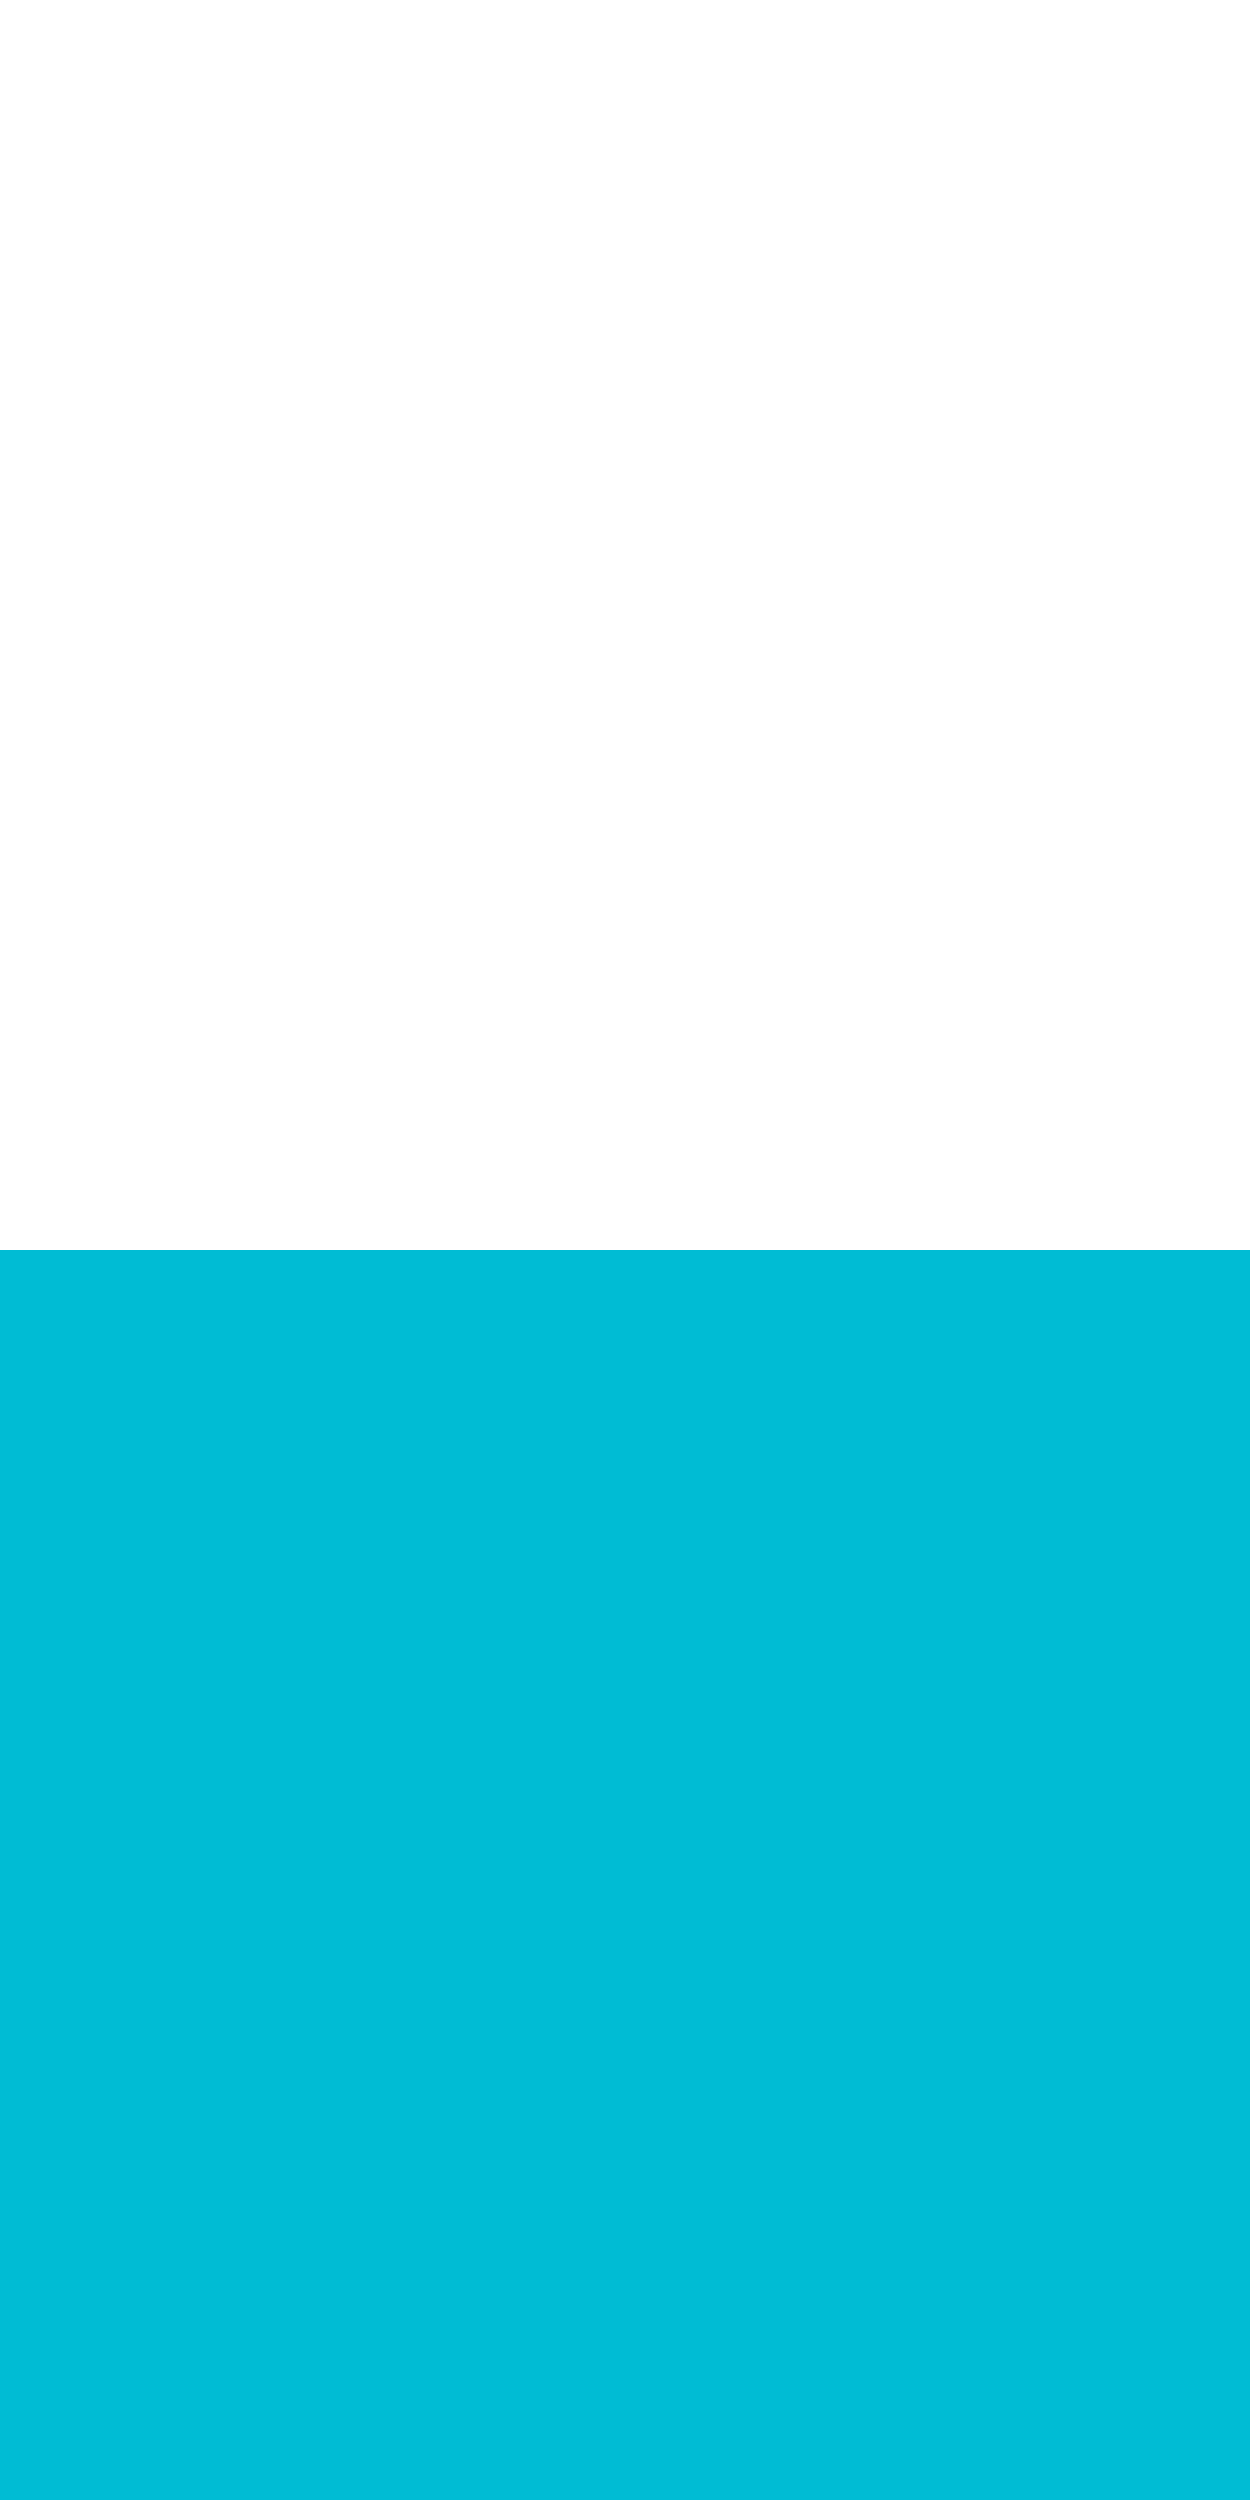
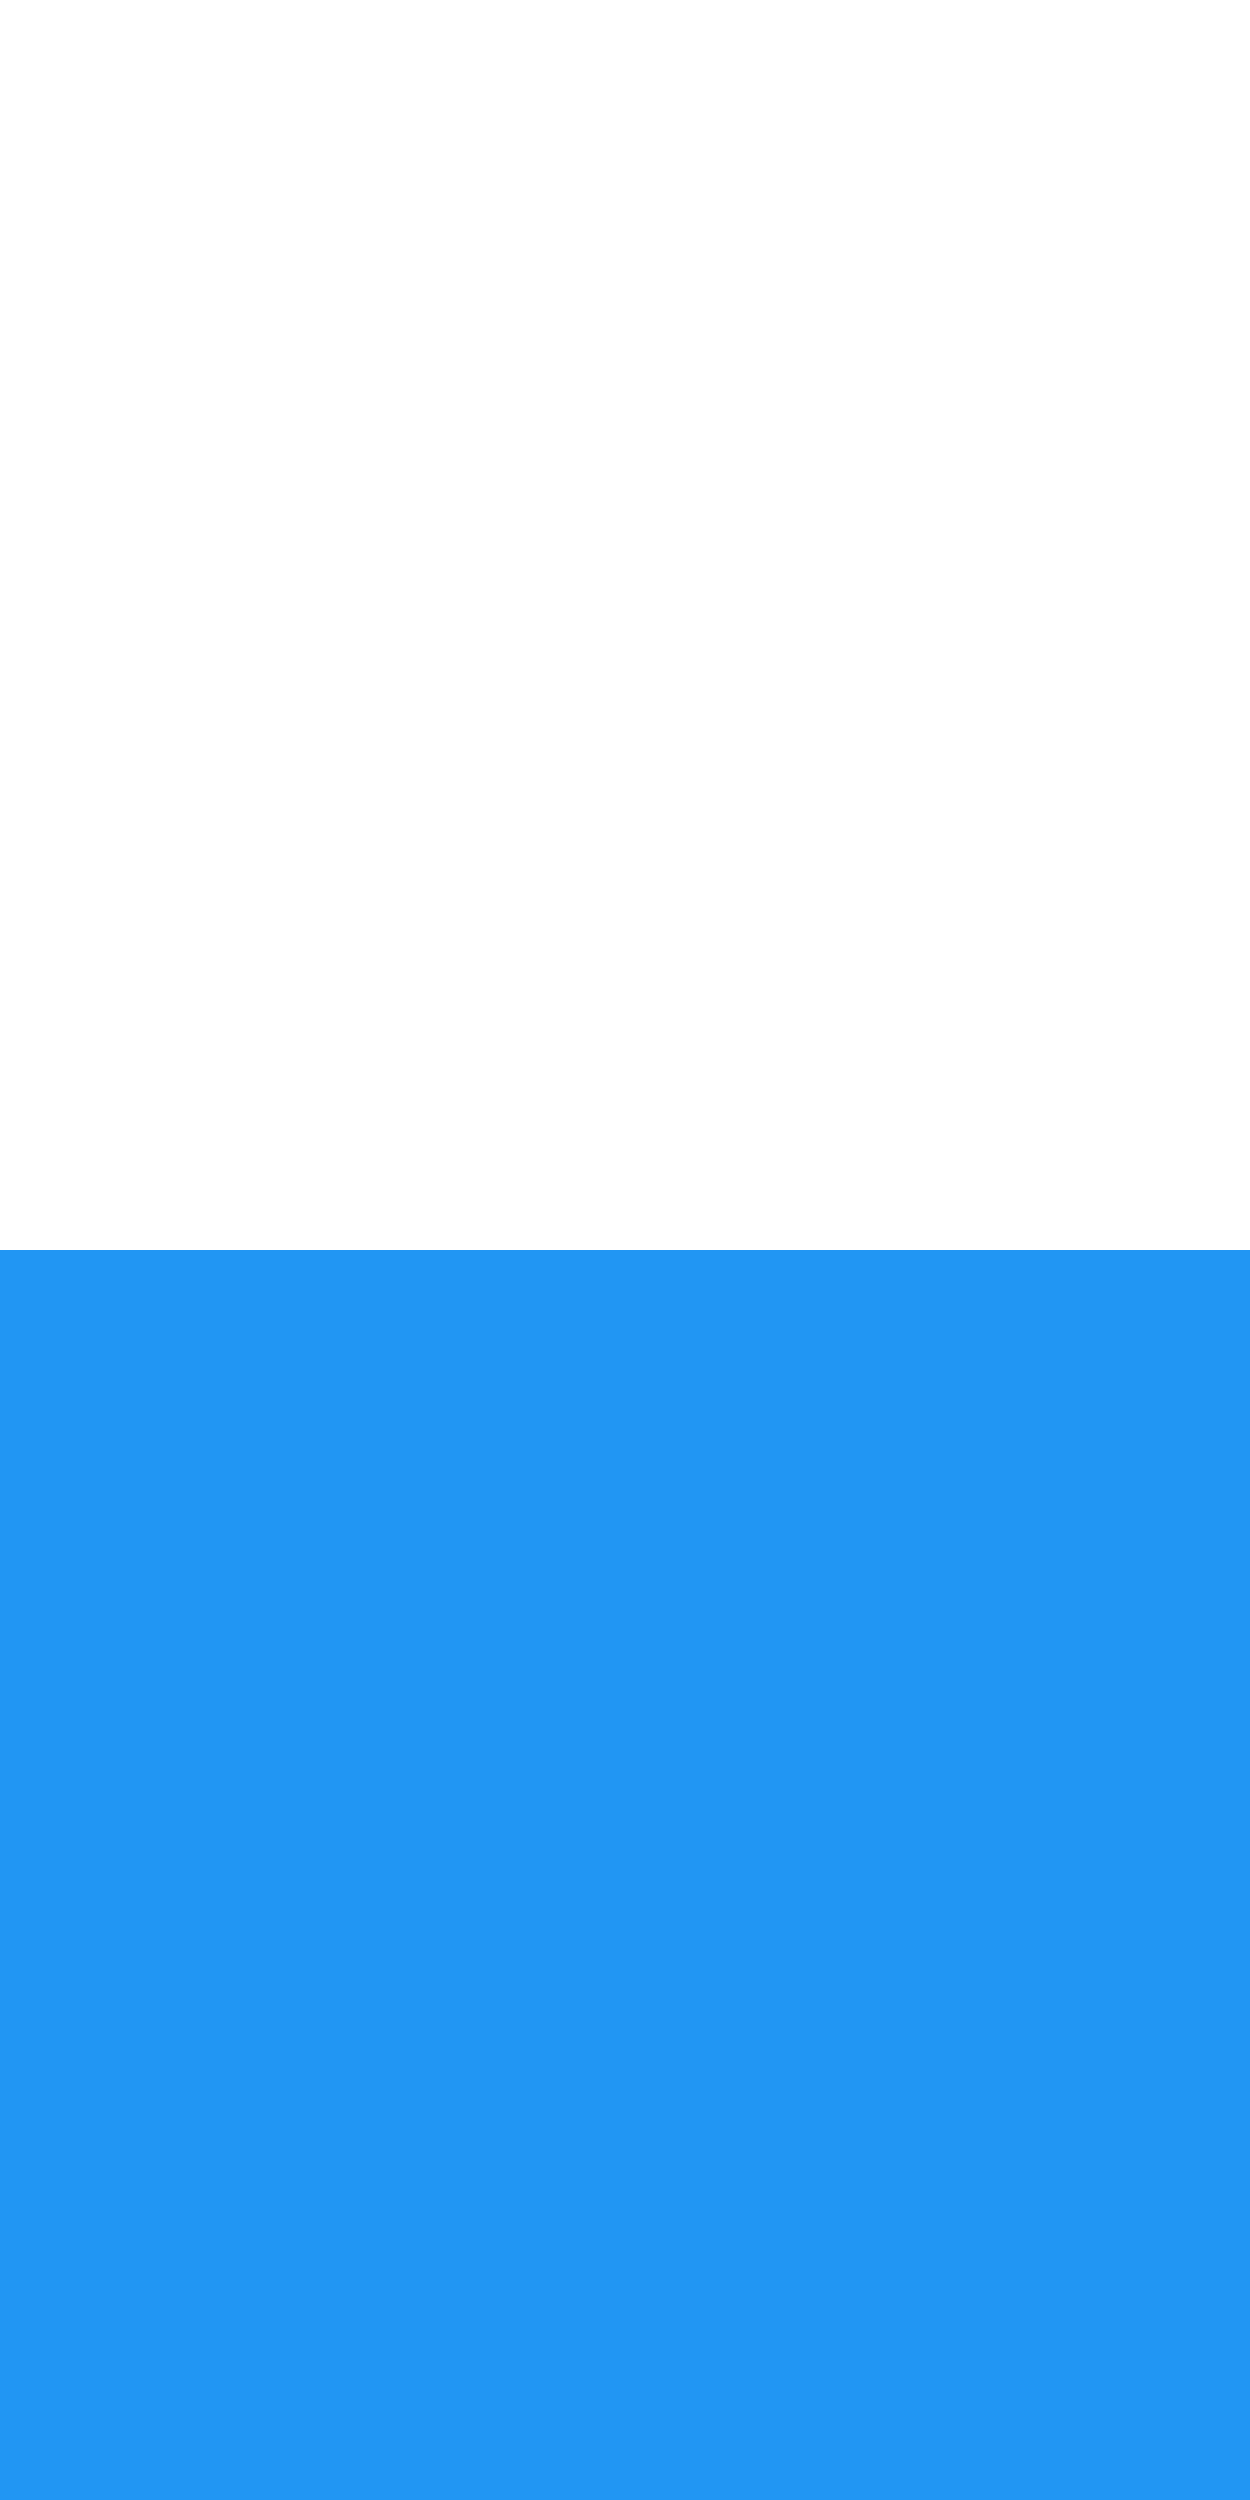
<svg xmlns="http://www.w3.org/2000/svg" width="2" height="4" id="svg2" version="1.1">
  <defs id="defs4" />
  <g id="layer1" transform="translate(0,-1048.362)">
-     <rect style="fill:#00BCD4;fill-opacity:1;stroke:none" id="rect2987" width="2" height="2" x="0" y="2" transform="translate(0,1048.362)" />
+     <rect style="fill:#2196F3;fill-opacity:1;stroke:none" id="rect2987" width="2" height="2" x="0" y="2" transform="translate(0,1048.362)" />
  </g>
</svg>
